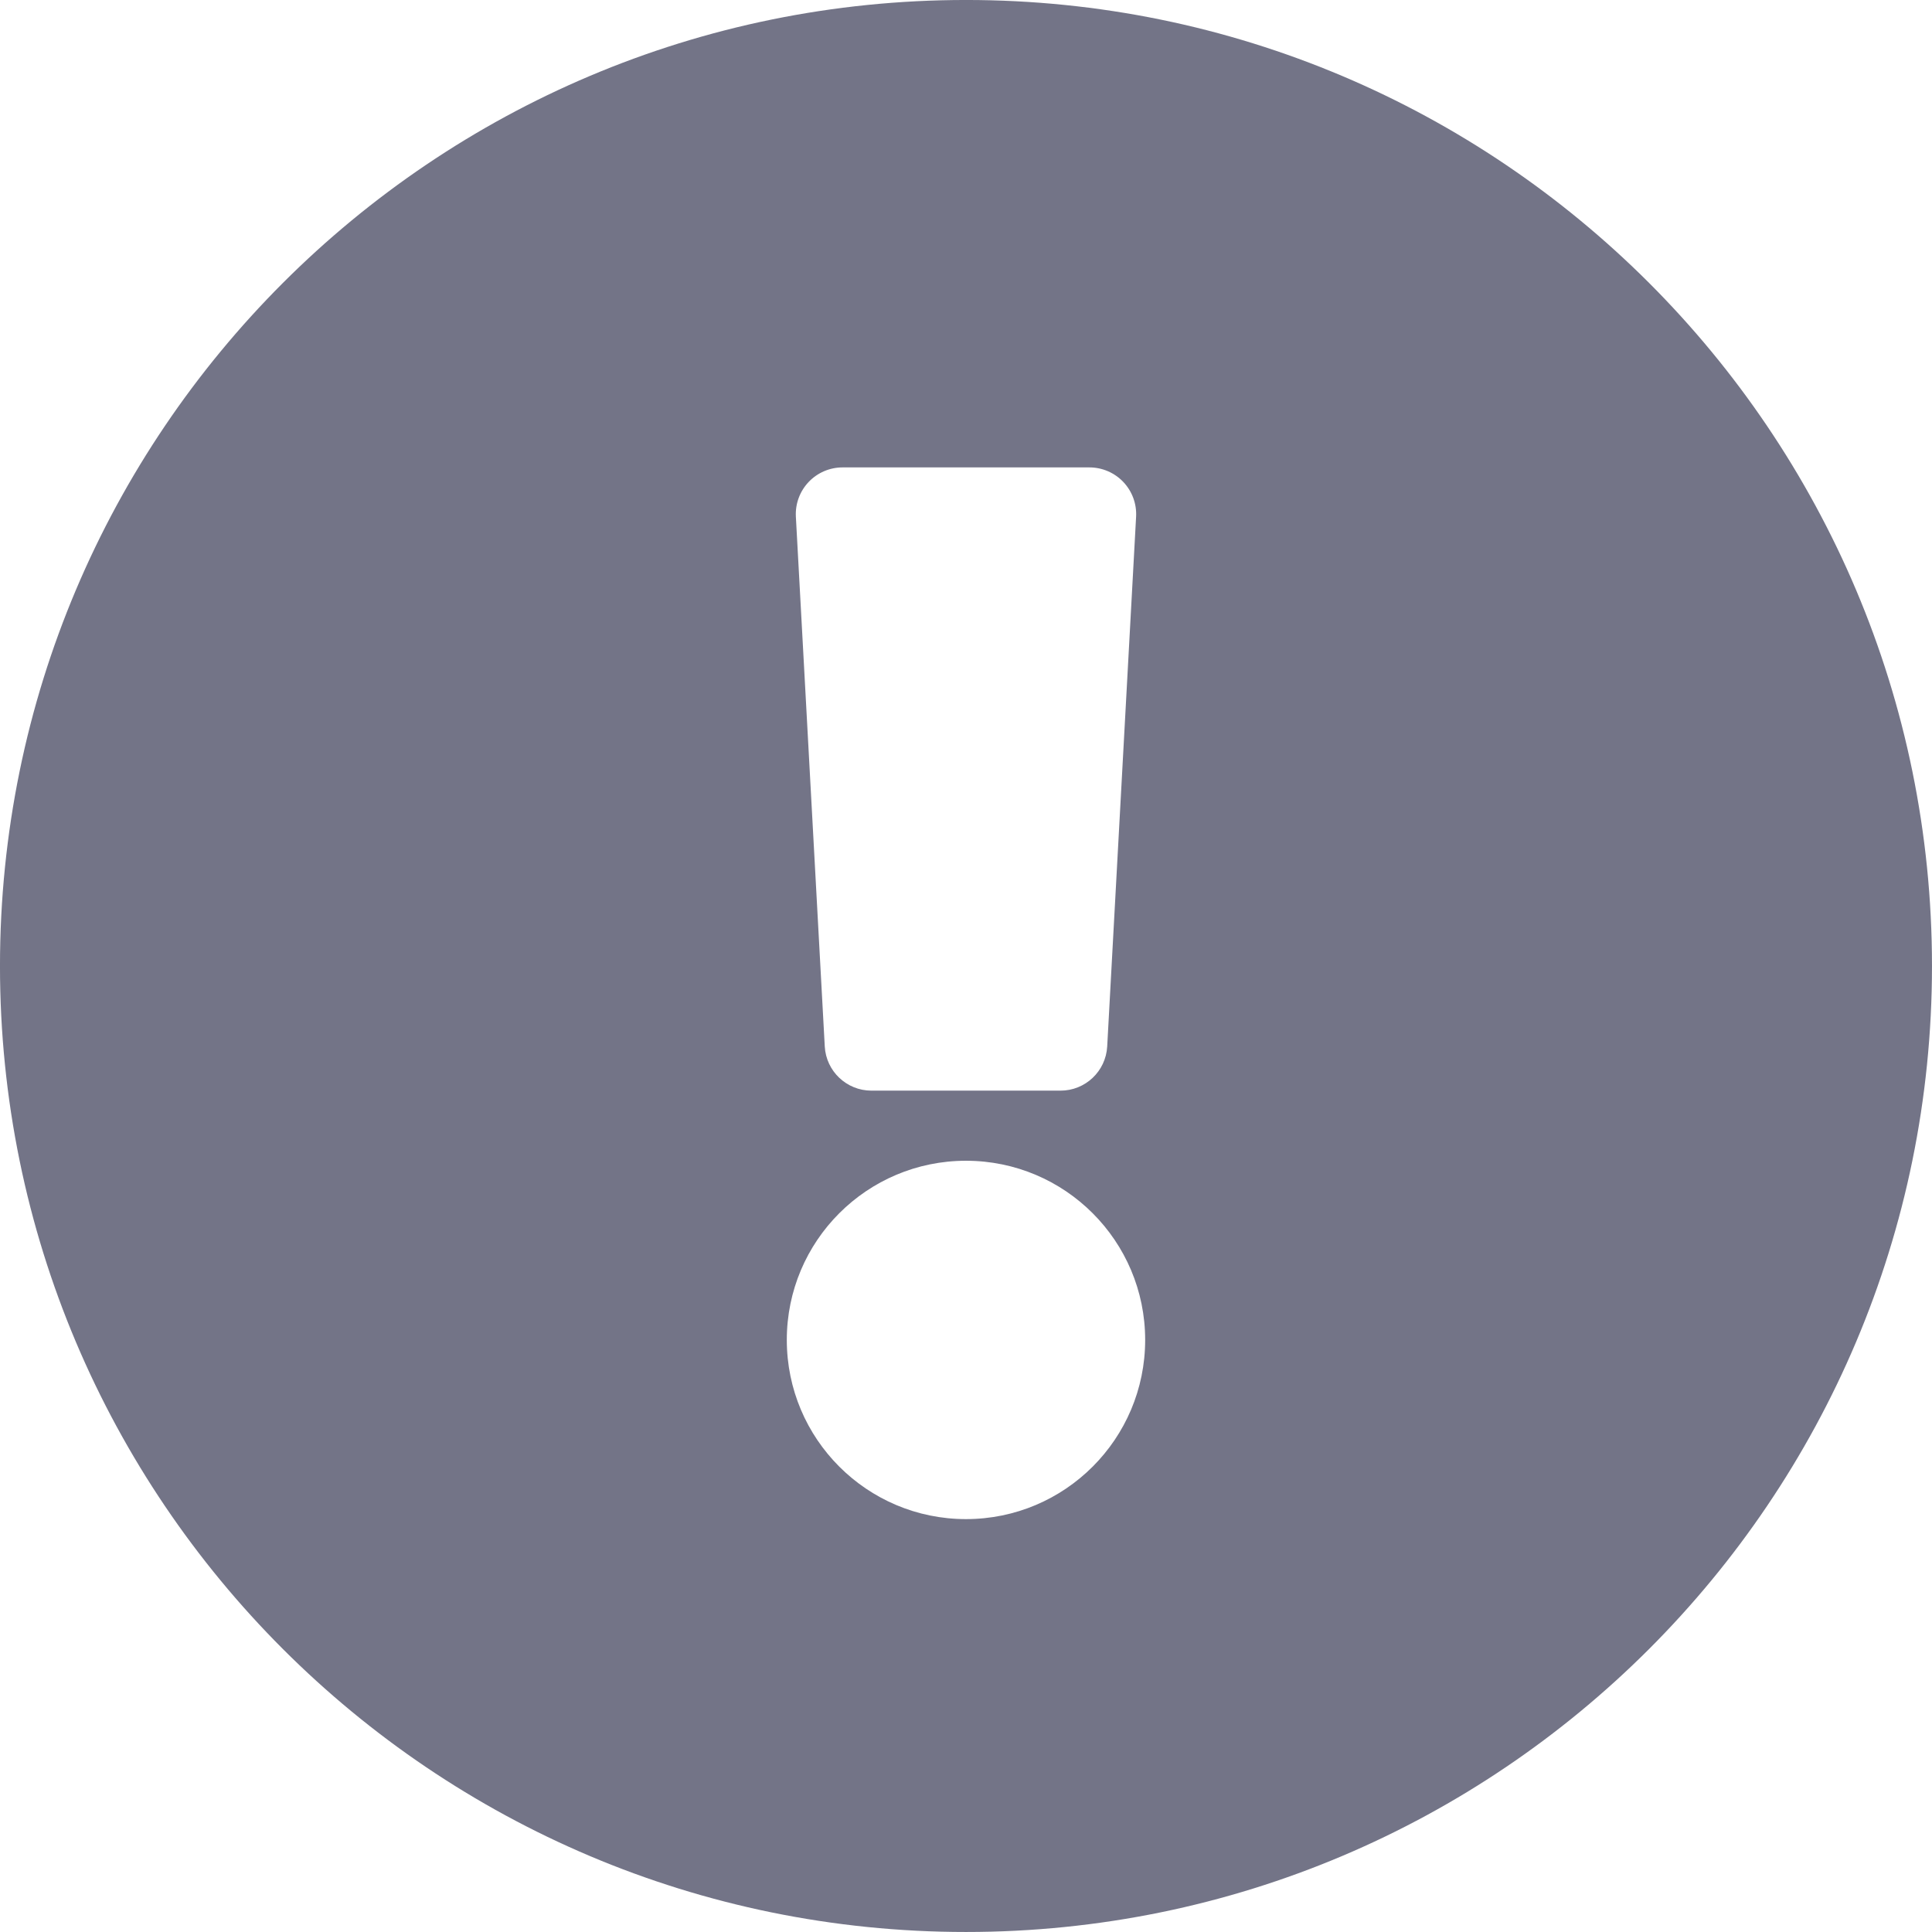
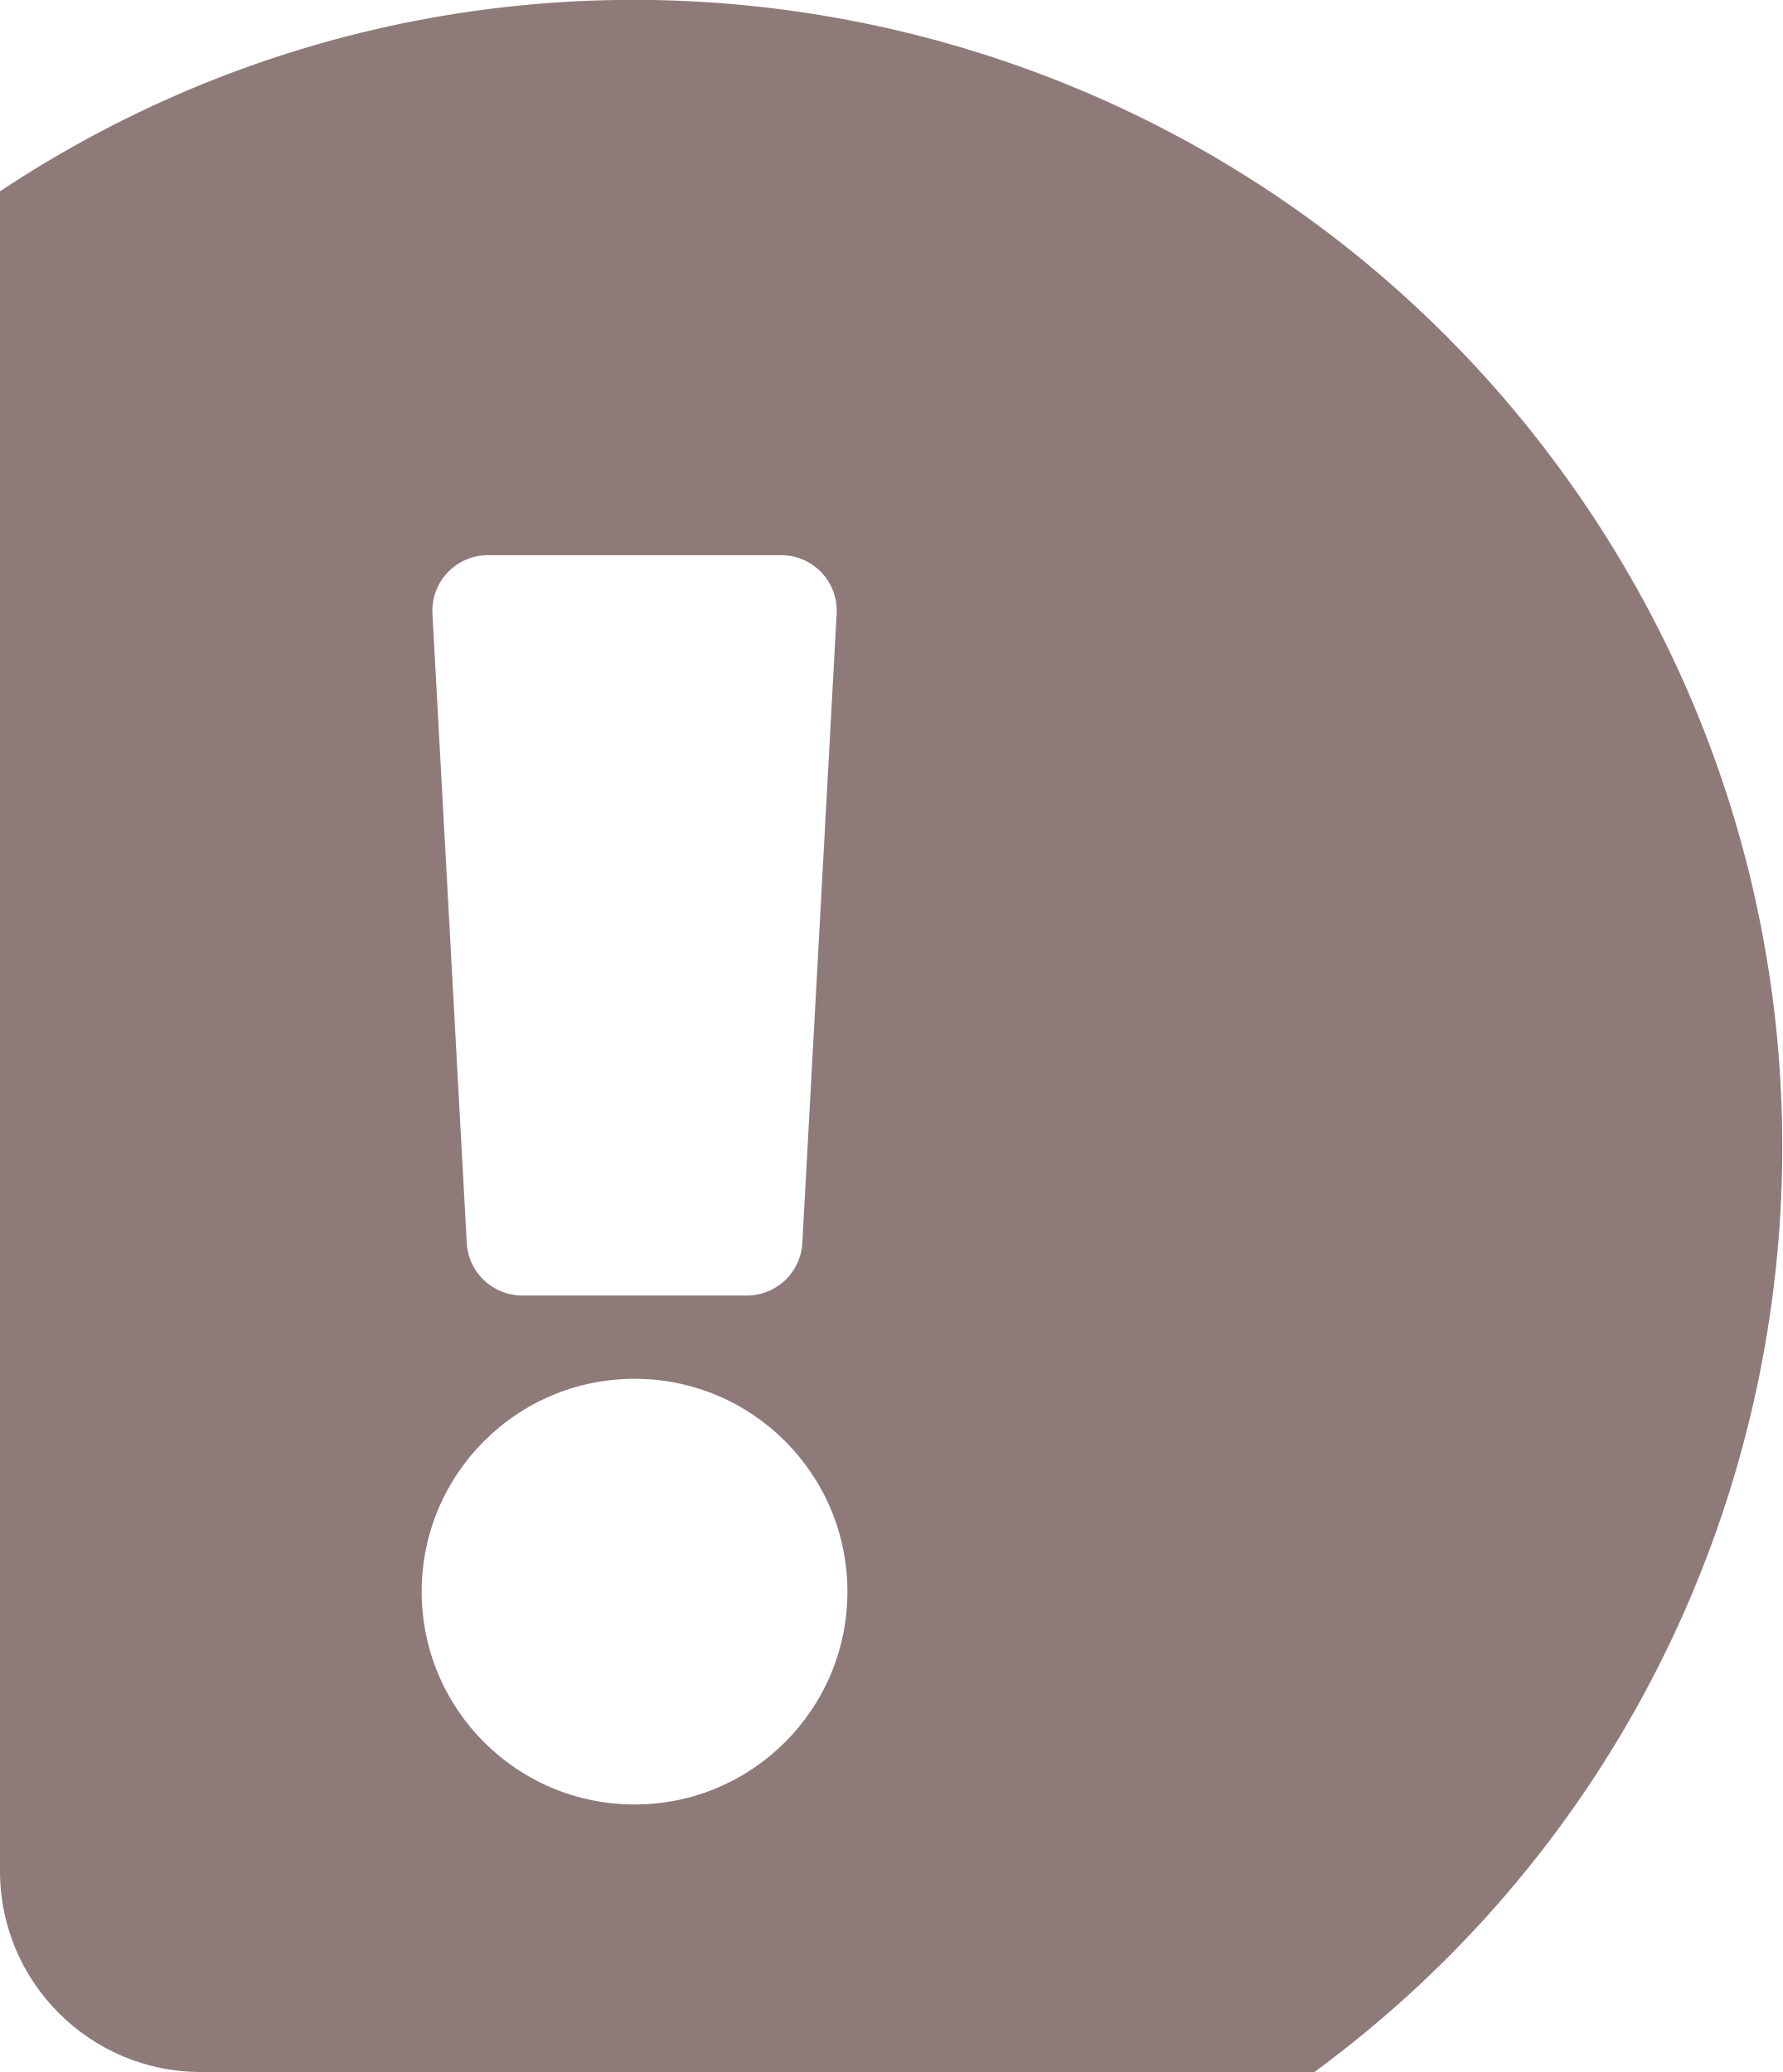
- <svg xmlns="http://www.w3.org/2000/svg" width="124.688" height="124.688" viewBox="0 0 124.688 124.688">
+ <svg xmlns="http://www.w3.org/2000/svg" width="168.506" height="195.937" viewBox="0 0 168.506 195.937">
  <defs>
    <style>
      .cls-1 {
-         fill: #737487;
+         fill: #290000;
+         opacity: 0.521;
      }
    </style>
  </defs>
-   <path id="Icon_awesome-exclamation-circle" data-name="Icon awesome-exclamation-circle" class="cls-1" d="M125.25,62.906A62.344,62.344,0,1,1,62.906.562,62.34,62.34,0,0,1,125.25,62.906ZM62.906,75.476A11.564,11.564,0,1,0,74.47,87.039,11.564,11.564,0,0,0,62.906,75.476ZM51.927,33.91,53.792,68.1A3.017,3.017,0,0,0,56.8,70.951h12.2A3.017,3.017,0,0,0,72.02,68.1L73.885,33.91a3.017,3.017,0,0,0-3.012-3.181H54.939A3.017,3.017,0,0,0,51.927,33.91Z" transform="translate(-0.563 -0.563)" />
+   <path id="Intersection_1" data-name="Intersection 1" class="cls-1" d="M19,195.937a19,19,0,0,1-19-19V18.088A108.517,108.517,0,0,1,124.282,195.937Zm20.87-45.425A20.127,20.127,0,1,0,60,130.386,20.126,20.126,0,0,0,39.87,150.512Zm1.018-92.471,3.246,59.505a5.249,5.249,0,0,0,5.243,4.964h21.24a5.249,5.249,0,0,0,5.243-4.964l3.246-59.505A5.251,5.251,0,0,0,73.863,52.5H46.13A5.251,5.251,0,0,0,40.888,58.041Z" />
</svg>
